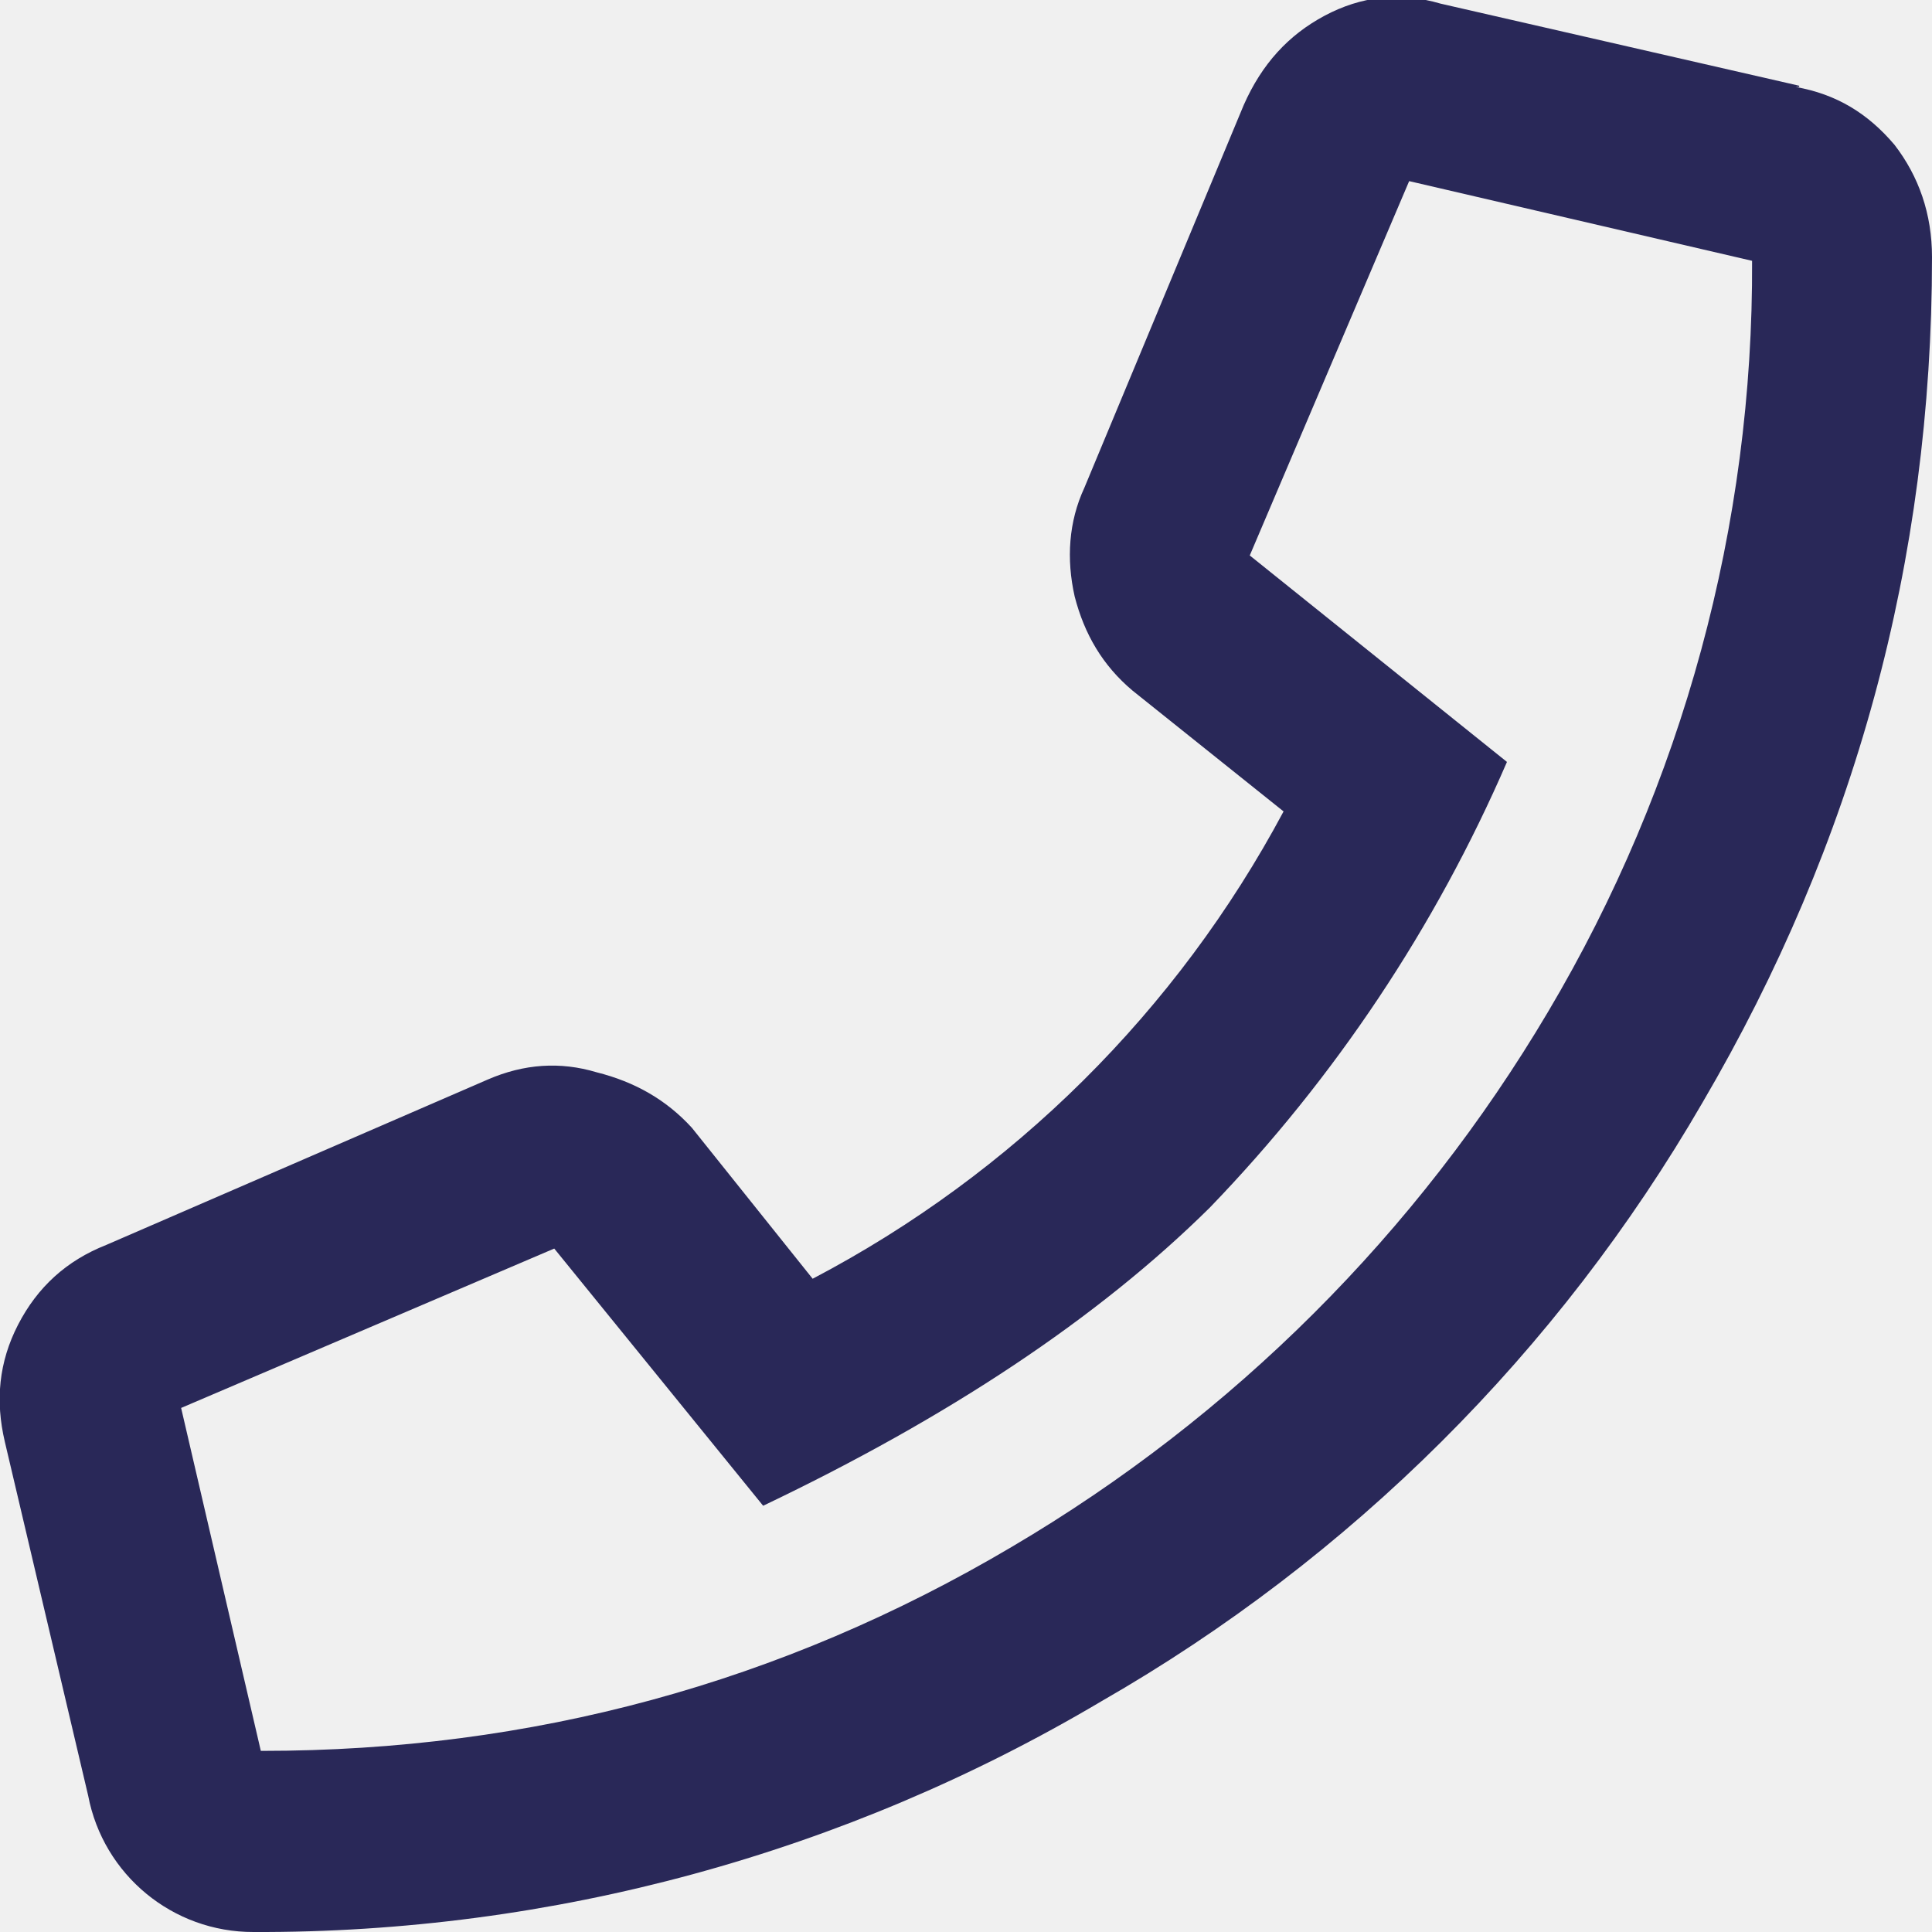
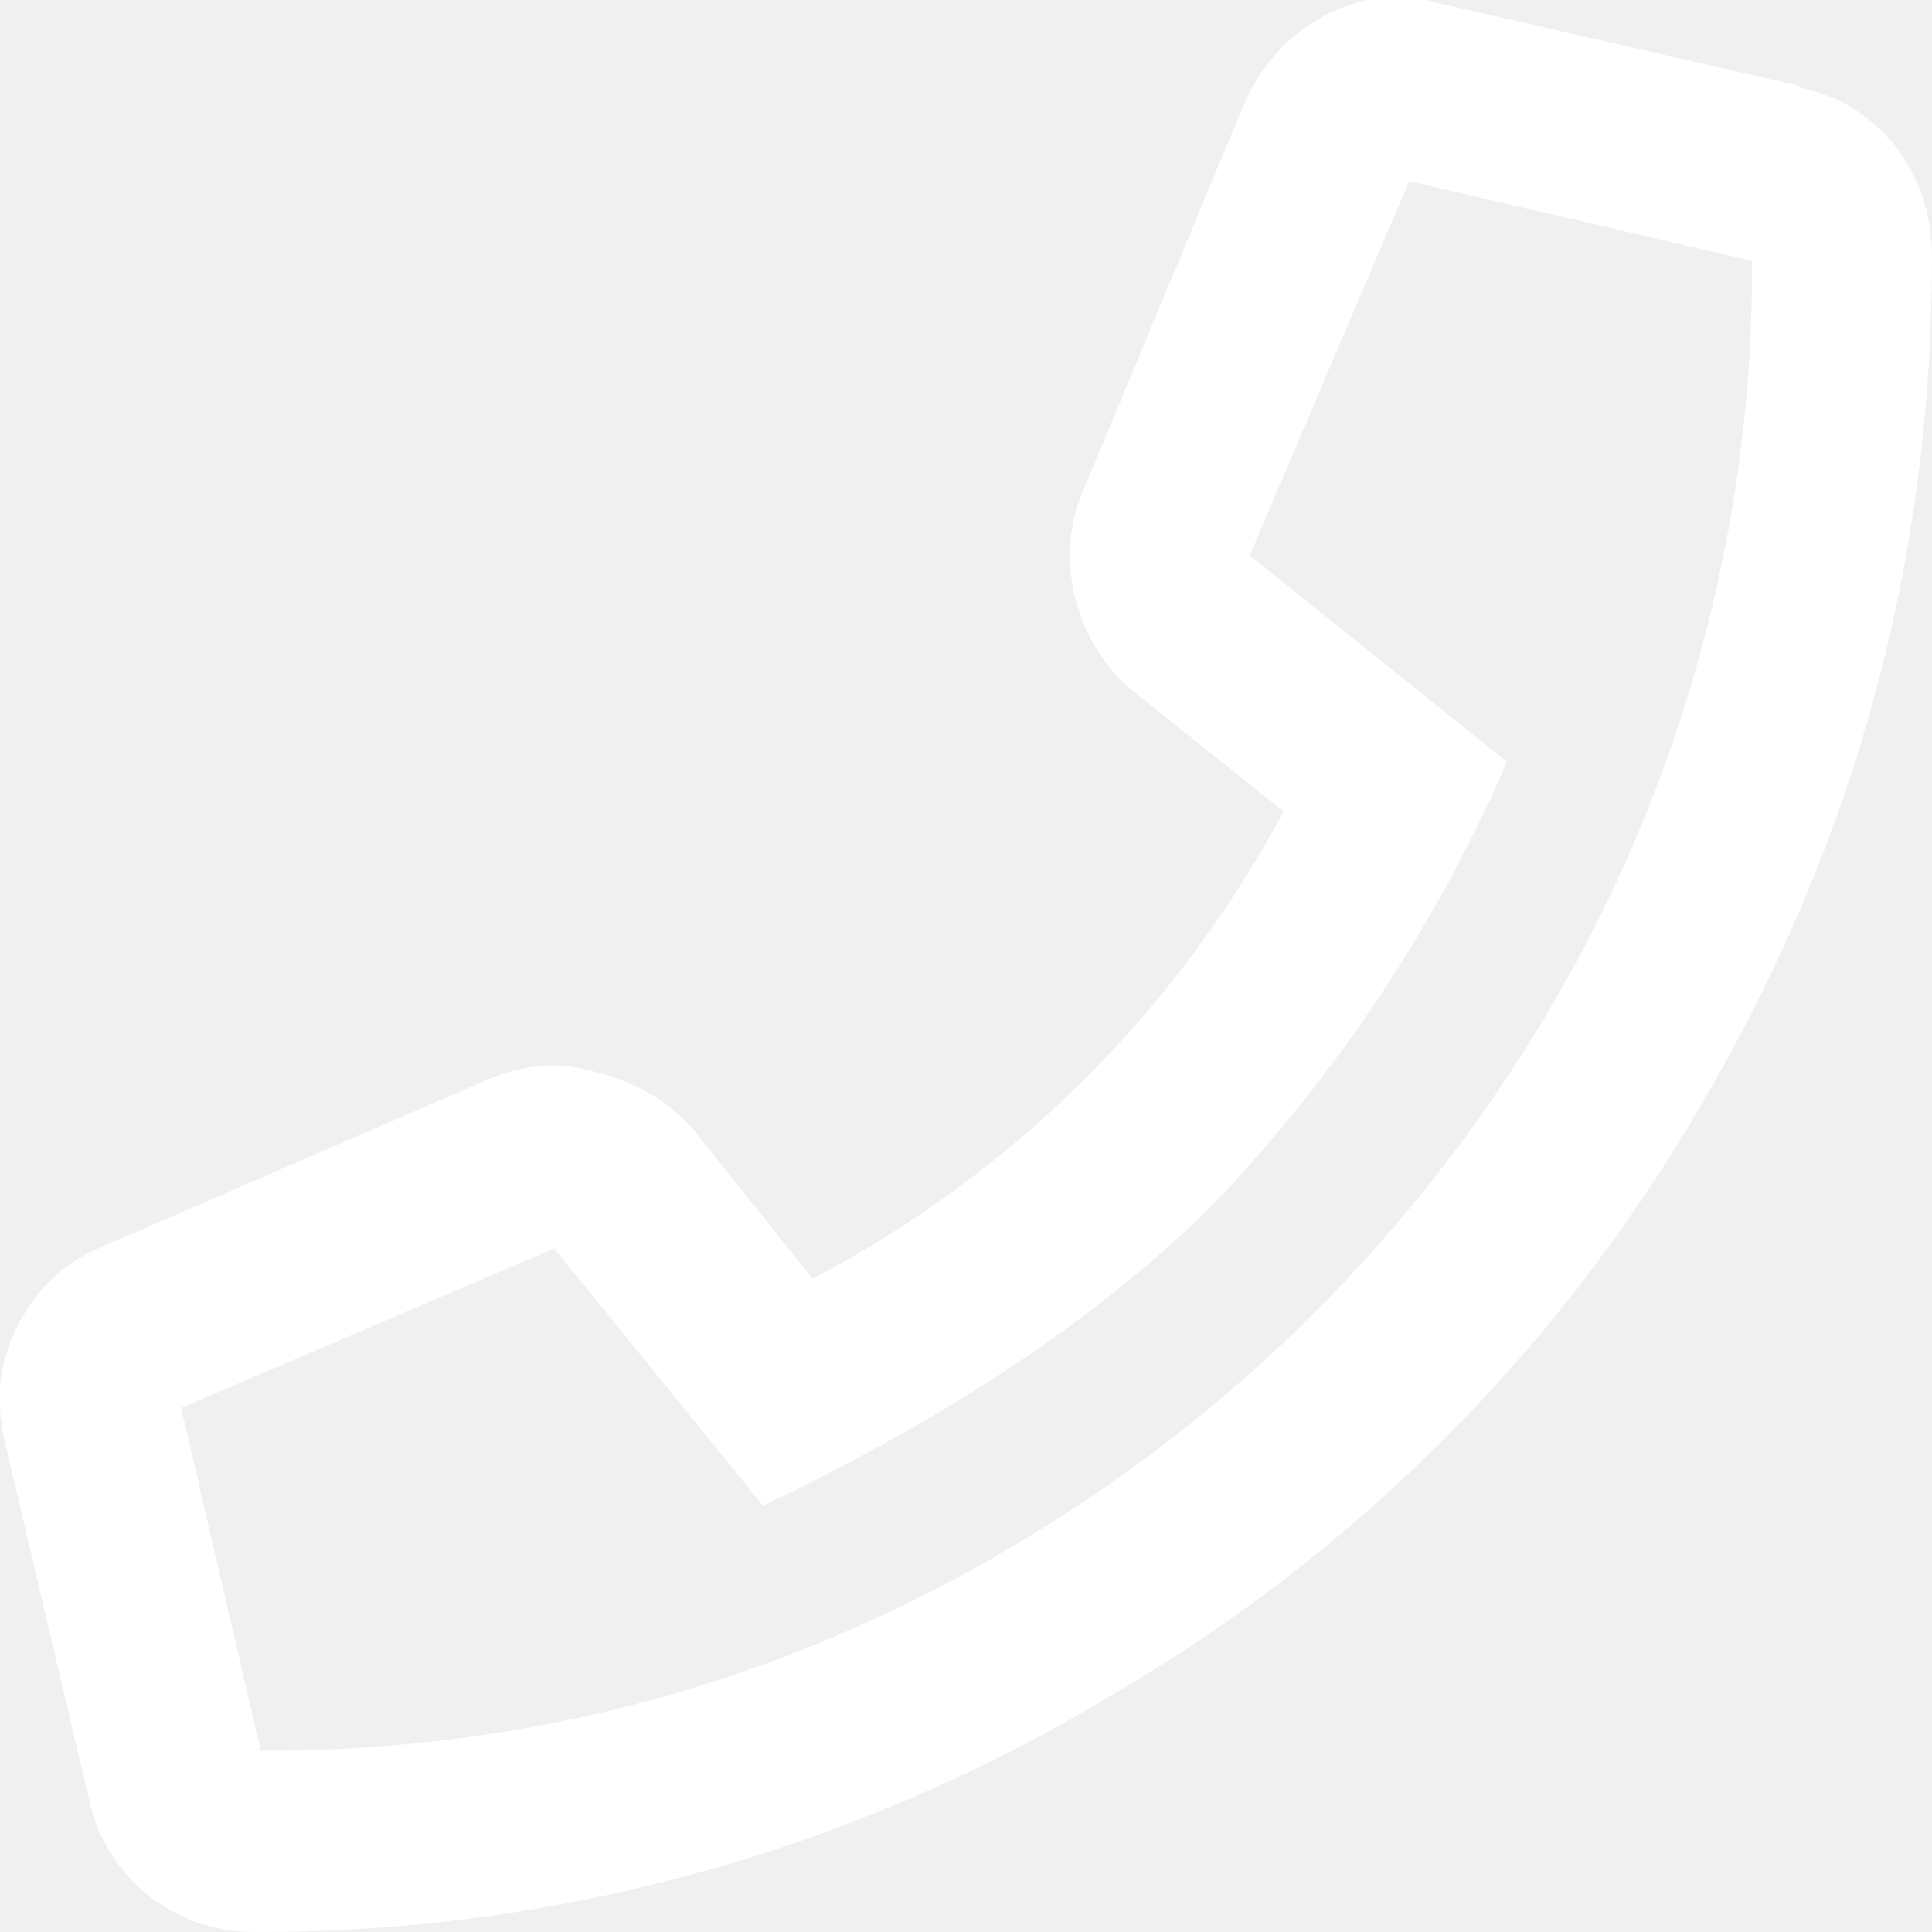
<svg xmlns="http://www.w3.org/2000/svg" width="16" height="16">
-   <path fill="#292858" fill-rule="evenodd" d="M14.9.72h-.03c.34.06.6.22.82.48.2.26.31.57.31.93 0 2.52-.64 4.85-1.9 7a13.53 13.53 0 0 1-4.98 4.96A13.66 13.66 0 0 1 2.1 16a1.39 1.39 0 0 1-1.37-1.13l-.69-2.93c-.08-.34-.05-.66.11-.97.16-.31.4-.53.73-.66l3.16-1.37c.3-.13.6-.15.9-.06.32.08.58.23.79.46l1 1.25a9.34 9.34 0 0 0 3.9-3.87l-1.25-1c-.25-.21-.4-.47-.48-.78-.07-.31-.05-.62.08-.9L10.3.87c.15-.34.37-.58.67-.74.3-.16.62-.2.96-.1l2.97.68zM2.17 14.5c2.23 0 4.3-.56 6.21-1.69a12.58 12.58 0 0 0 4.44-4.43 12.07 12.07 0 0 0 1.69-6.22l-2.84-.66-1.32 3.1 2.13 1.71A12.42 12.42 0 0 1 10.02 10c-.93.92-2.17 1.74-3.7 2.47l-1.73-2.13-3.09 1.32.66 2.84z" />
+   <path fill="#FFFFFF" fill-rule="evenodd" d="M14.9.72h-.03c.34.06.6.22.82.48.2.26.31.57.31.93 0 2.52-.64 4.85-1.9 7a13.53 13.53 0 0 1-4.98 4.96A13.66 13.66 0 0 1 2.1 16a1.39 1.39 0 0 1-1.37-1.13l-.69-2.93c-.08-.34-.05-.66.11-.97.16-.31.4-.53.73-.66l3.16-1.37c.3-.13.6-.15.9-.06.32.08.58.23.79.46l1 1.25a9.34 9.34 0 0 0 3.9-3.87l-1.25-1c-.25-.21-.4-.47-.48-.78-.07-.31-.05-.62.08-.9L10.3.87c.15-.34.37-.58.67-.74.3-.16.62-.2.96-.1l2.97.68zM2.17 14.5c2.23 0 4.3-.56 6.21-1.69a12.58 12.58 0 0 0 4.44-4.43 12.07 12.07 0 0 0 1.69-6.22l-2.84-.66-1.32 3.1 2.13 1.71A12.42 12.42 0 0 1 10.02 10c-.93.92-2.17 1.74-3.7 2.47l-1.73-2.13-3.09 1.32.66 2.84z" />
</svg>
